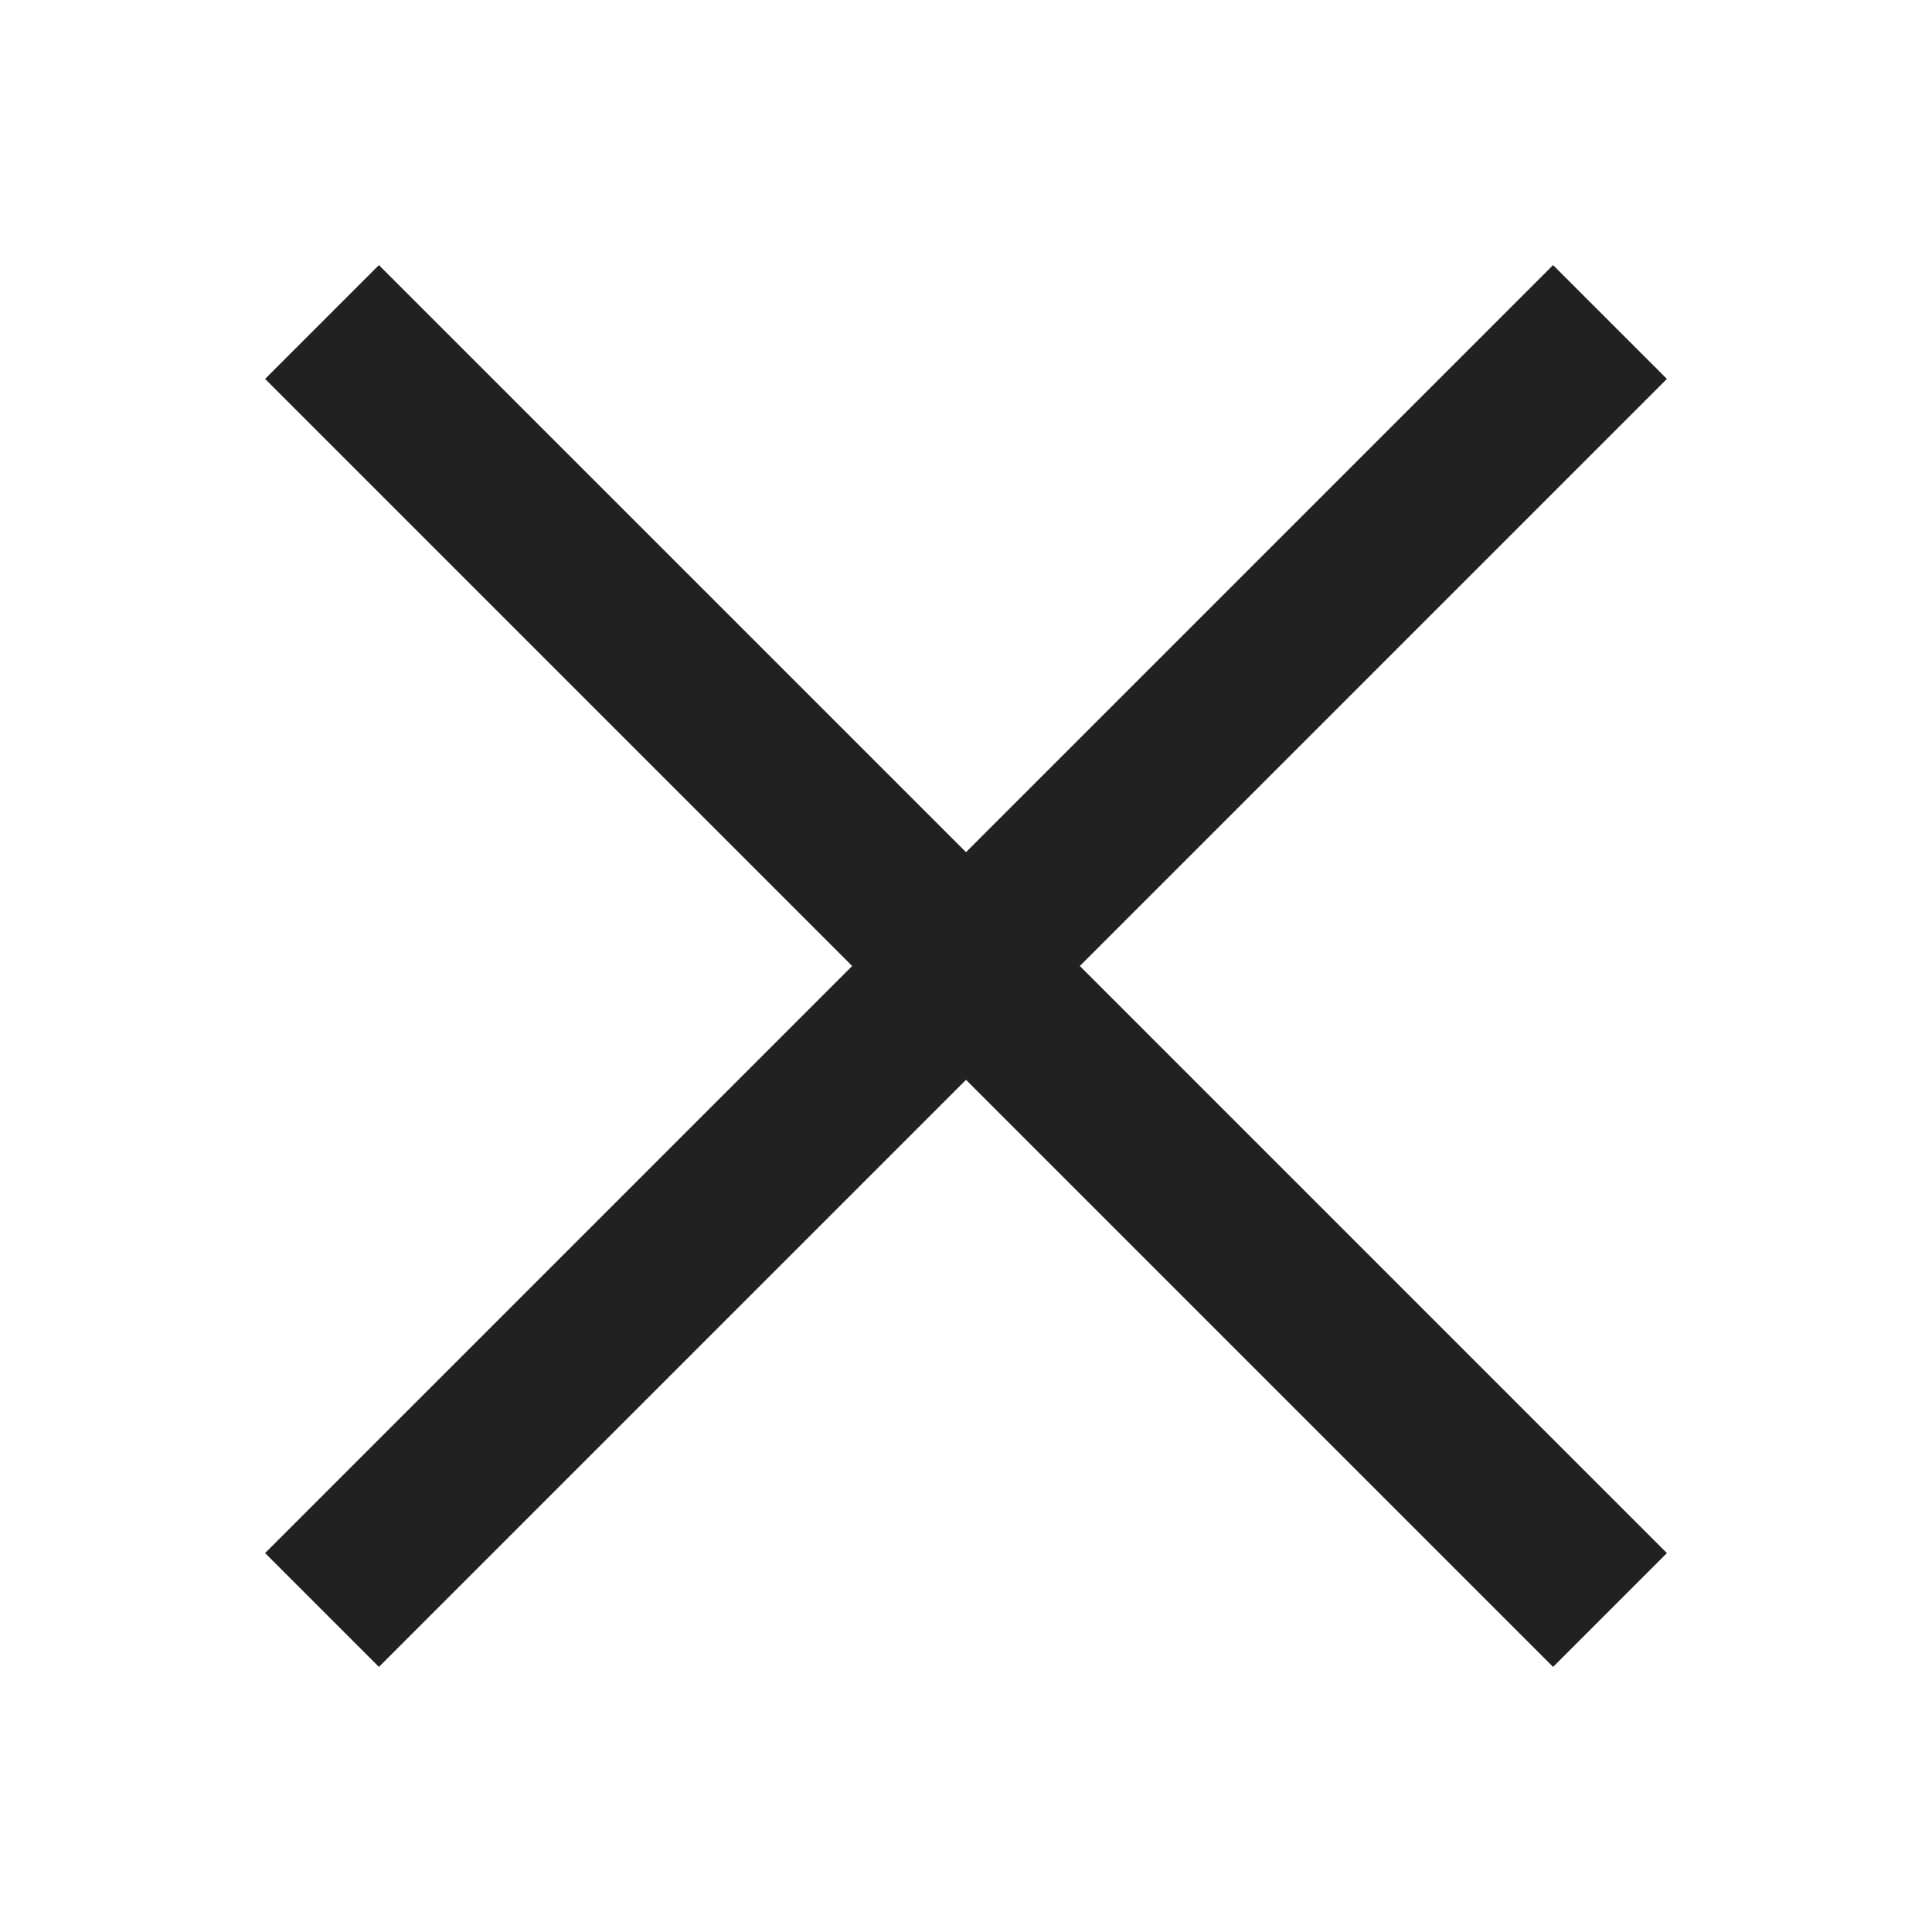
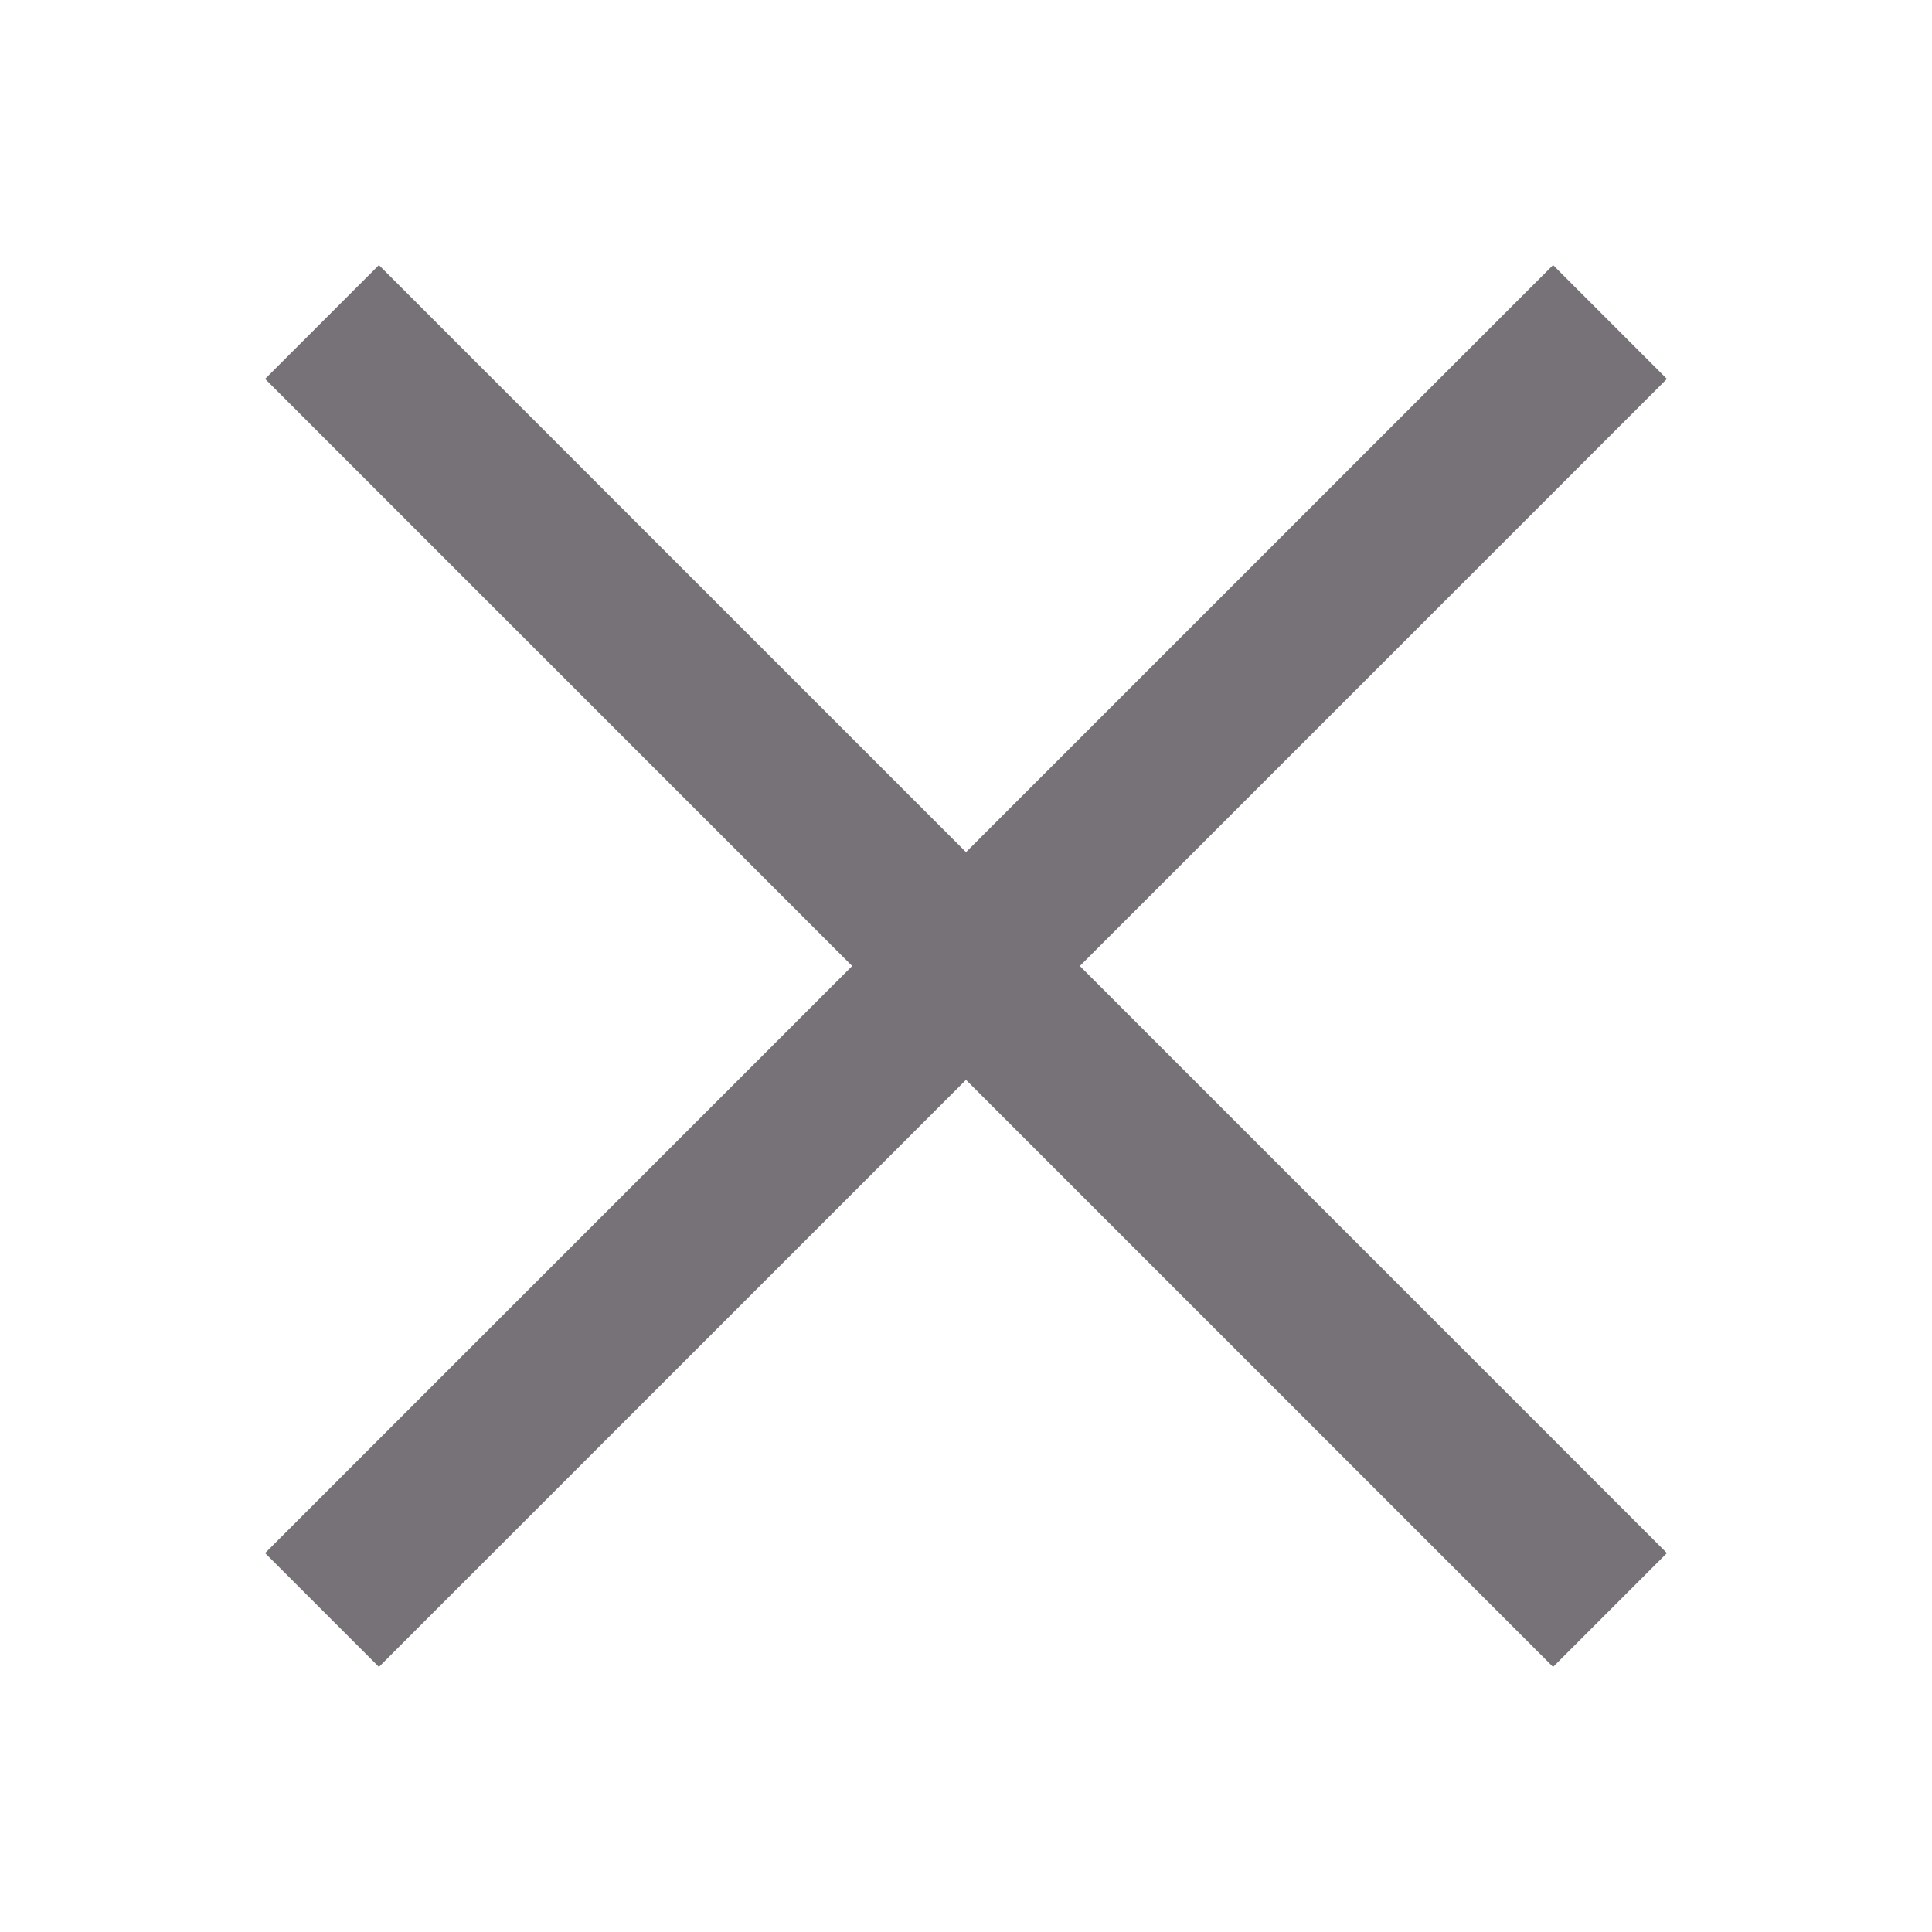
<svg xmlns="http://www.w3.org/2000/svg" width="80" height="80" viewBox="0 0 80 80" fill="none">
-   <path d="M15.69 10.977L10.977 15.69L35.286 40L10.977 64.31L15.69 69.023L40 44.714L64.31 69.023L69.023 64.31L44.714 40L69.023 15.69L64.31 10.977L40 35.286L15.69 10.977Z" fill="#212121" />
+   <path d="M15.69 10.977L10.977 15.69L35.286 40L10.977 64.31L15.69 69.023L40 44.714L64.31 69.023L69.023 64.31L44.714 40L69.023 15.69L64.31 10.977L40 35.286L15.69 10.977Z" fill="#767277" />
</svg>
